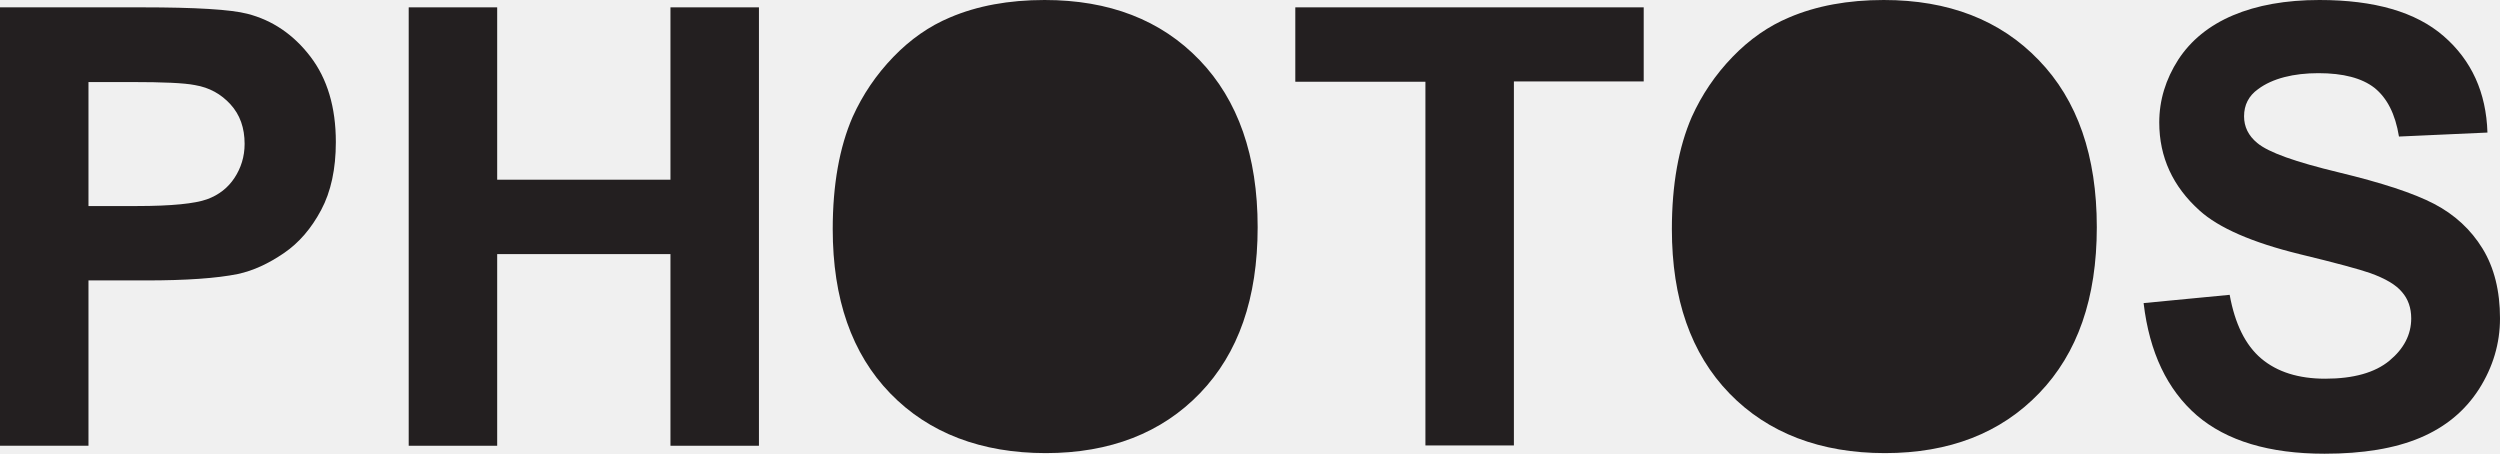
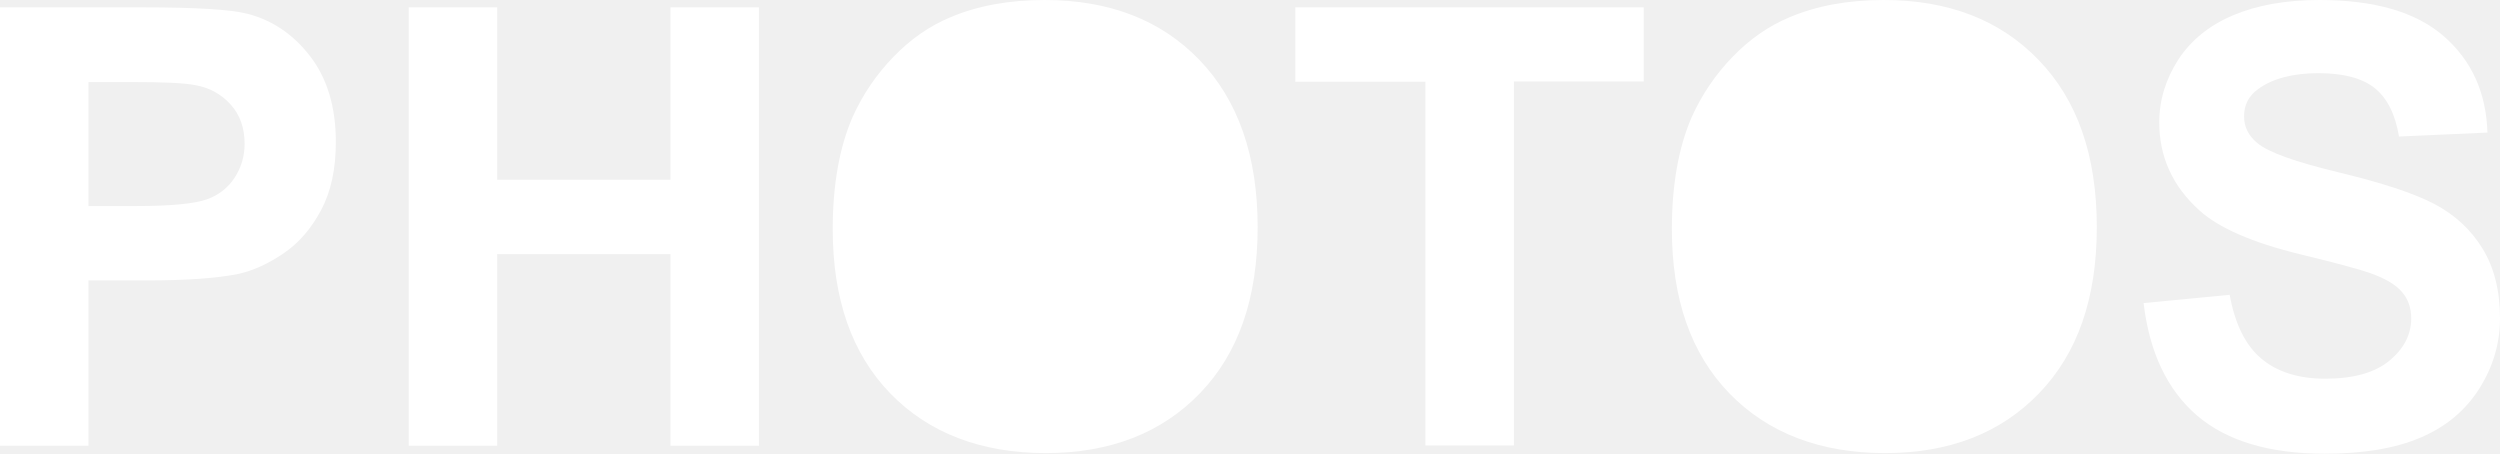
<svg xmlns="http://www.w3.org/2000/svg" id="Layer_2" data-name="Layer 2" viewBox="0 0 81.66 14.81">
  <defs>
    <style>
      .cls-1 {
-         fill: #231f20;
+         fill: #ffffff;
      }
    </style>
  </defs>
  <g id="Layer_1-2" data-name="Layer 1">
    <g>
      <path class="cls-1" d="m0,14.56V.24h4.64c1.76,0,2.9.07,3.44.21.82.21,1.51.68,2.06,1.4s.83,1.65.83,2.79c0,.88-.16,1.62-.48,2.22s-.72,1.07-1.22,1.41-.99.57-1.5.68c-.69.14-1.69.21-3,.21h-1.88v5.4H0ZM2.89,2.67v4.06h1.58c1.14,0,1.9-.08,2.29-.22s.69-.38.9-.7.33-.69.33-1.11c0-.52-.15-.95-.46-1.29s-.69-.55-1.16-.63c-.35-.07-1.04-.1-2.08-.1h-1.4Z" />
      <path class="cls-1" d="m13.35,14.56V.24h2.89v5.63h5.66V.24h2.89v14.32h-2.89v-6.26h-5.66v6.26h-2.89Z" />
      <path class="cls-1" d="m27.2,7.49c0-1.46.22-2.68.65-3.67.33-.73.77-1.38,1.33-1.96s1.18-1.01,1.85-1.29c.89-.38,1.92-.57,3.09-.57,2.11,0,3.8.65,5.06,1.96s1.9,3.13,1.9,5.46-.63,4.12-1.88,5.42-2.94,1.96-5.04,1.96-3.82-.65-5.08-1.95-1.88-3.09-1.88-5.37Zm2.98-.1c0,1.62.37,2.85,1.12,3.69s1.7,1.25,2.85,1.25,2.1-.42,2.84-1.25,1.11-2.08,1.11-3.74-.36-2.86-1.08-3.67-1.67-1.21-2.87-1.21-2.15.41-2.88,1.23-1.09,2.05-1.09,3.7Z" />
      <path class="cls-1" d="m46.56,14.56V2.67h-4.25V.24h11.38v2.42h-4.24v11.89h-2.89Z" />
      <path class="cls-1" d="m54.61,7.49c0-1.46.22-2.68.65-3.67.33-.73.77-1.38,1.33-1.96.56-.58,1.18-1.01,1.85-1.29.89-.38,1.92-.57,3.09-.57,2.11,0,3.8.65,5.06,1.96,1.27,1.31,1.9,3.13,1.9,5.46s-.63,4.12-1.88,5.42c-1.26,1.31-2.94,1.96-5.04,1.96s-3.82-.65-5.08-1.95c-1.26-1.3-1.88-3.09-1.88-5.37Zm2.98-.1c0,1.62.38,2.85,1.12,3.69.75.84,1.7,1.25,2.85,1.25s2.1-.42,2.84-1.25c.74-.83,1.11-2.08,1.11-3.74s-.36-2.86-1.08-3.67c-.72-.81-1.67-1.21-2.87-1.21s-2.15.41-2.88,1.23c-.73.82-1.09,2.05-1.09,3.7Z" />
      <path class="cls-1" d="m70.02,9.9l2.81-.27c.17.94.51,1.64,1.03,2.08s1.22.66,2.09.66c.93,0,1.63-.2,2.1-.59.47-.39.71-.85.71-1.38,0-.34-.1-.63-.3-.86-.2-.24-.54-.44-1.04-.62-.34-.12-1.11-.33-2.31-.62-1.55-.38-2.64-.86-3.26-1.42-.88-.79-1.32-1.75-1.32-2.88,0-.73.21-1.41.62-2.05.41-.63,1.01-1.12,1.79-1.45.78-.33,1.72-.5,2.82-.5,1.8,0,3.15.39,4.06,1.18s1.39,1.84,1.43,3.15l-2.89.13c-.12-.74-.39-1.26-.8-1.59-.41-.32-1.02-.48-1.83-.48s-1.5.17-1.97.52c-.31.22-.46.52-.46.89,0,.34.14.63.43.87.37.31,1.25.62,2.66.96s2.45.68,3.12,1.03,1.2.84,1.58,1.46.57,1.38.57,2.28c0,.82-.23,1.59-.68,2.3-.46.72-1.1,1.25-1.93,1.6-.83.35-1.87.52-3.12.52-1.81,0-3.2-.42-4.17-1.25-.97-.84-1.55-2.06-1.74-3.66Z" />
    </g>
    <ellipse class="cls-1" cx="33.85" cy="7.48" rx="4.67" ry="6" />
    <ellipse class="cls-1" cx="61.48" cy="7.48" rx="4.67" ry="6" />
  </g>
</svg>
